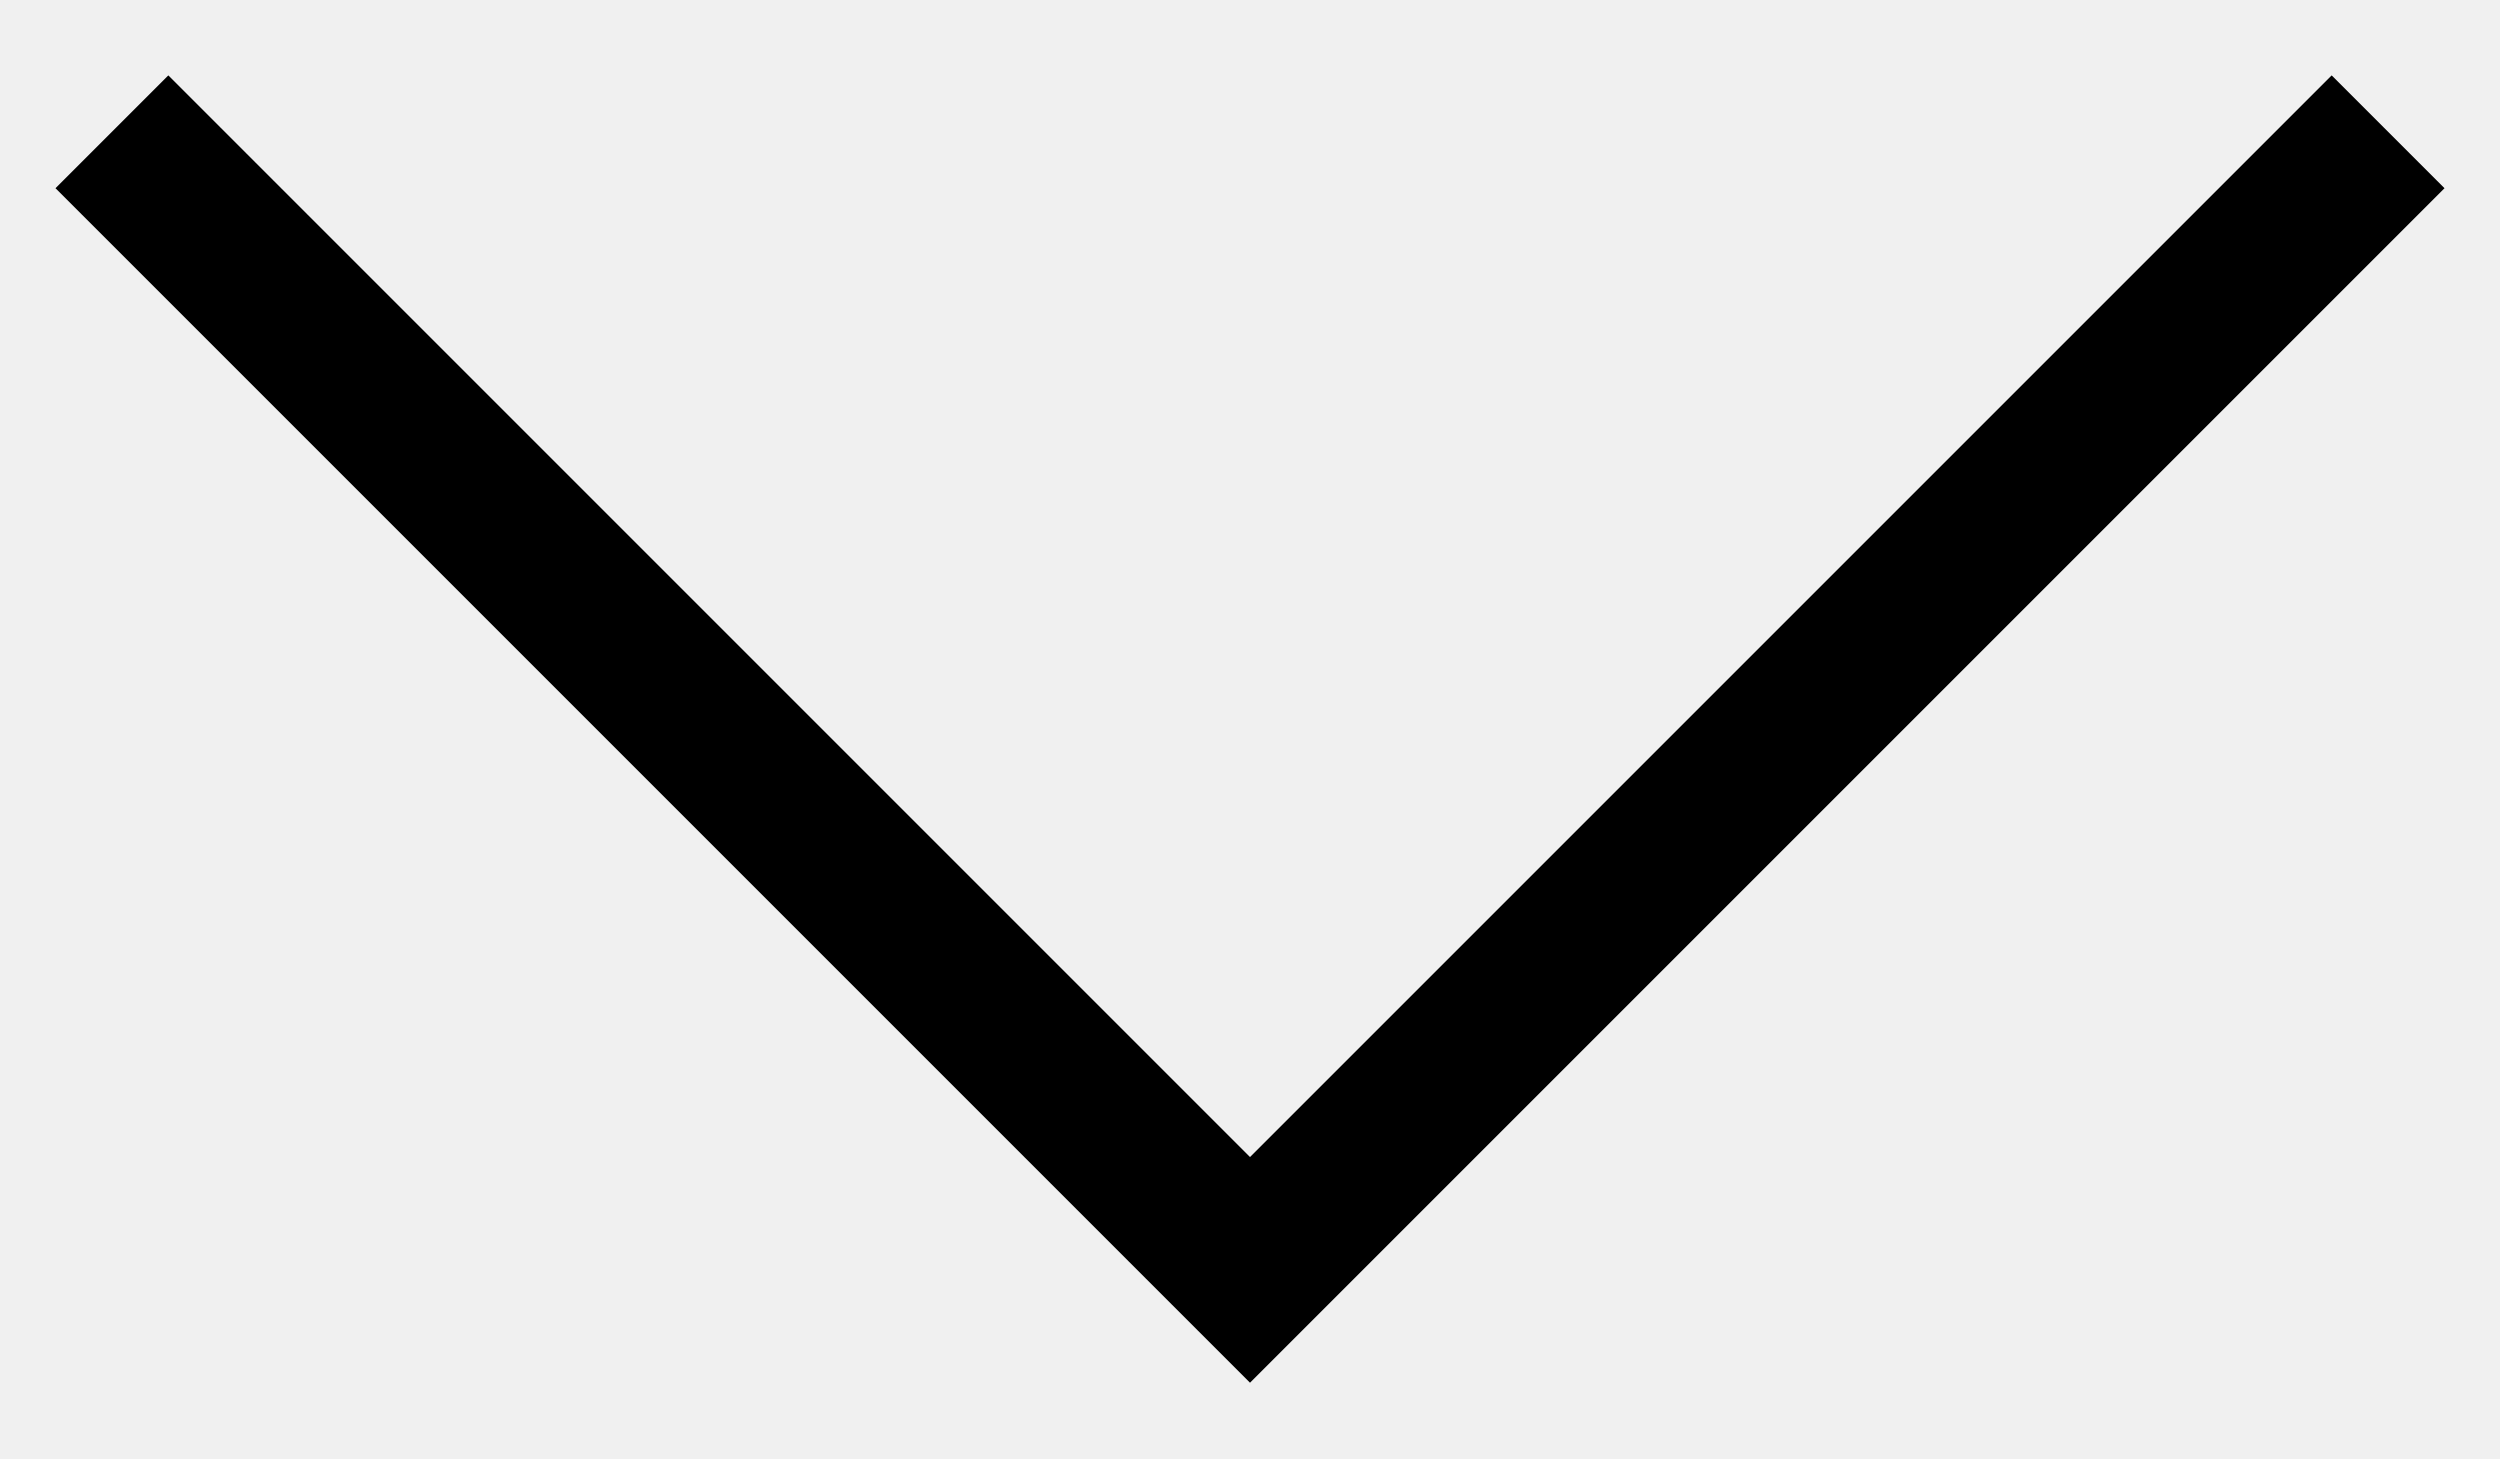
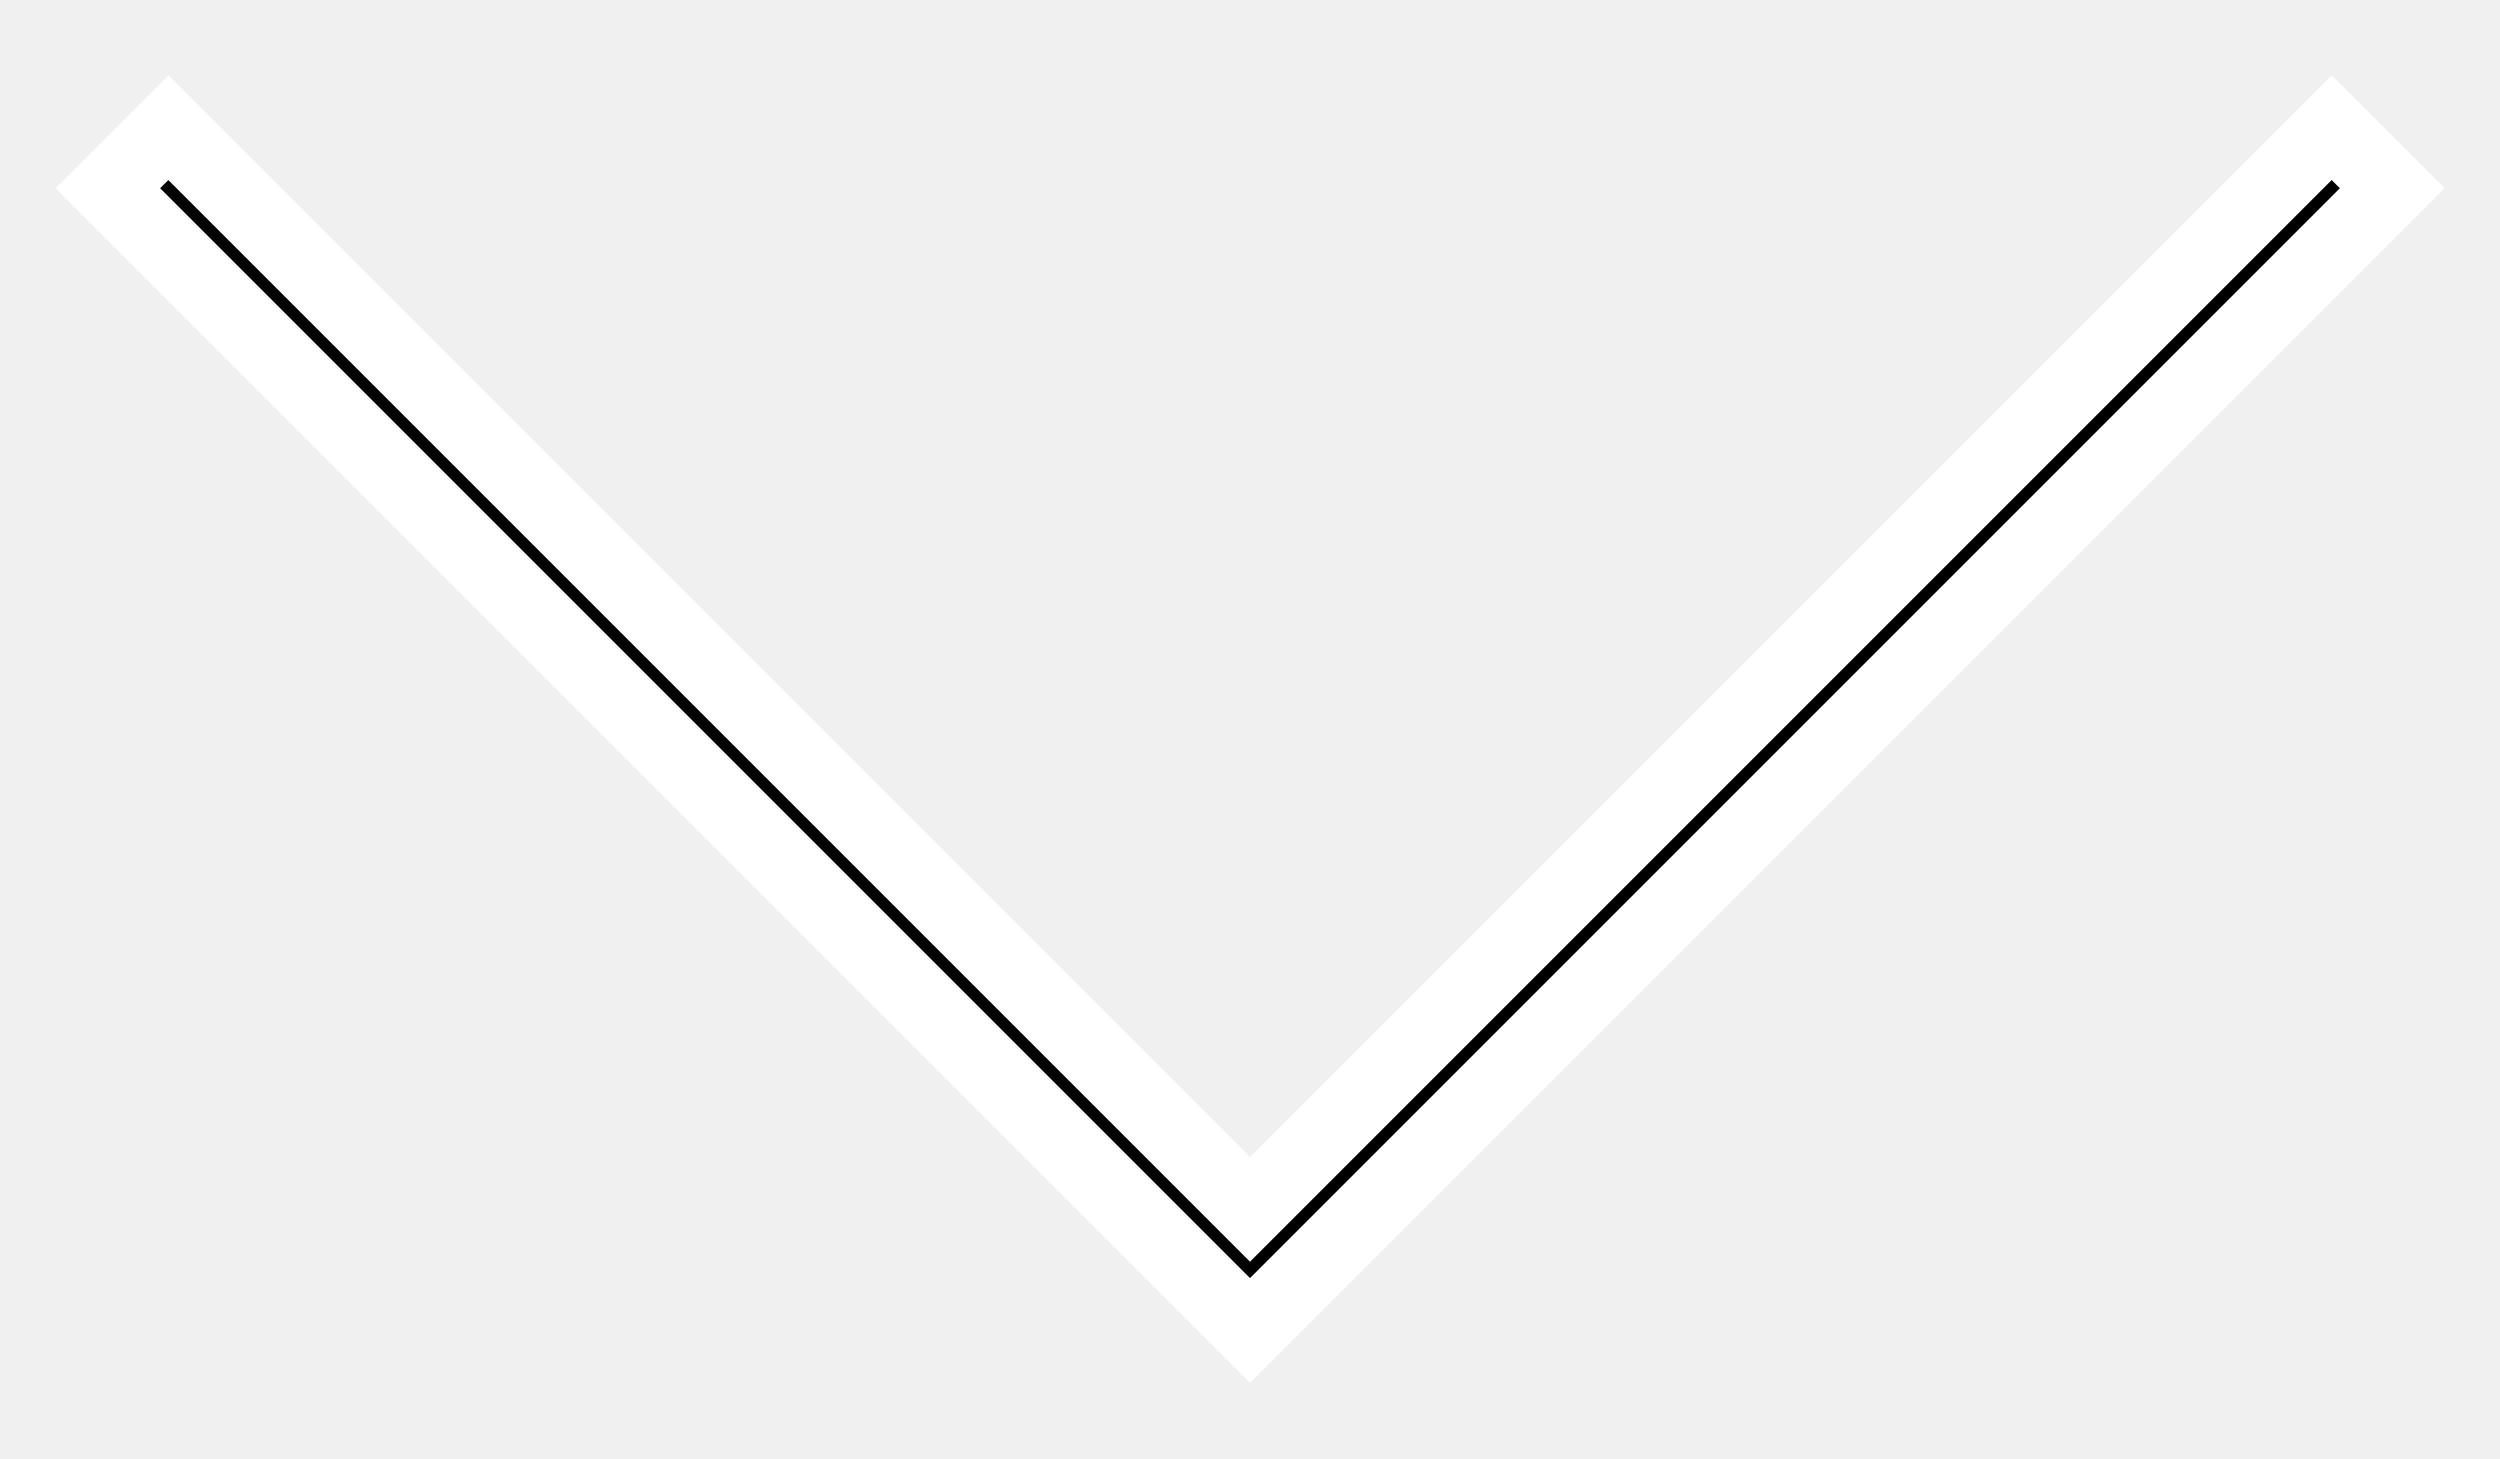
<svg xmlns="http://www.w3.org/2000/svg" width="24" height="14" viewBox="7.43 12.18 23.14 13.13" xml:space="preserve" overflow="hidden">
  <g transform="translate(-564 -325)">
-     <path d="M583 348.19 572.988 338.178 572.428 338.738 583 349.31 593.572 338.738 593.012 338.178 583 348.19Z" stroke="#000000" stroke-width="0.685" />
+     <path d="M583 348.19 572.988 338.178 572.428 338.738 583 349.31 593.572 338.738 593.012 338.178 583 348.19Z" stroke="#ffffff" stroke-width="0.685" />
  </g>
</svg>
